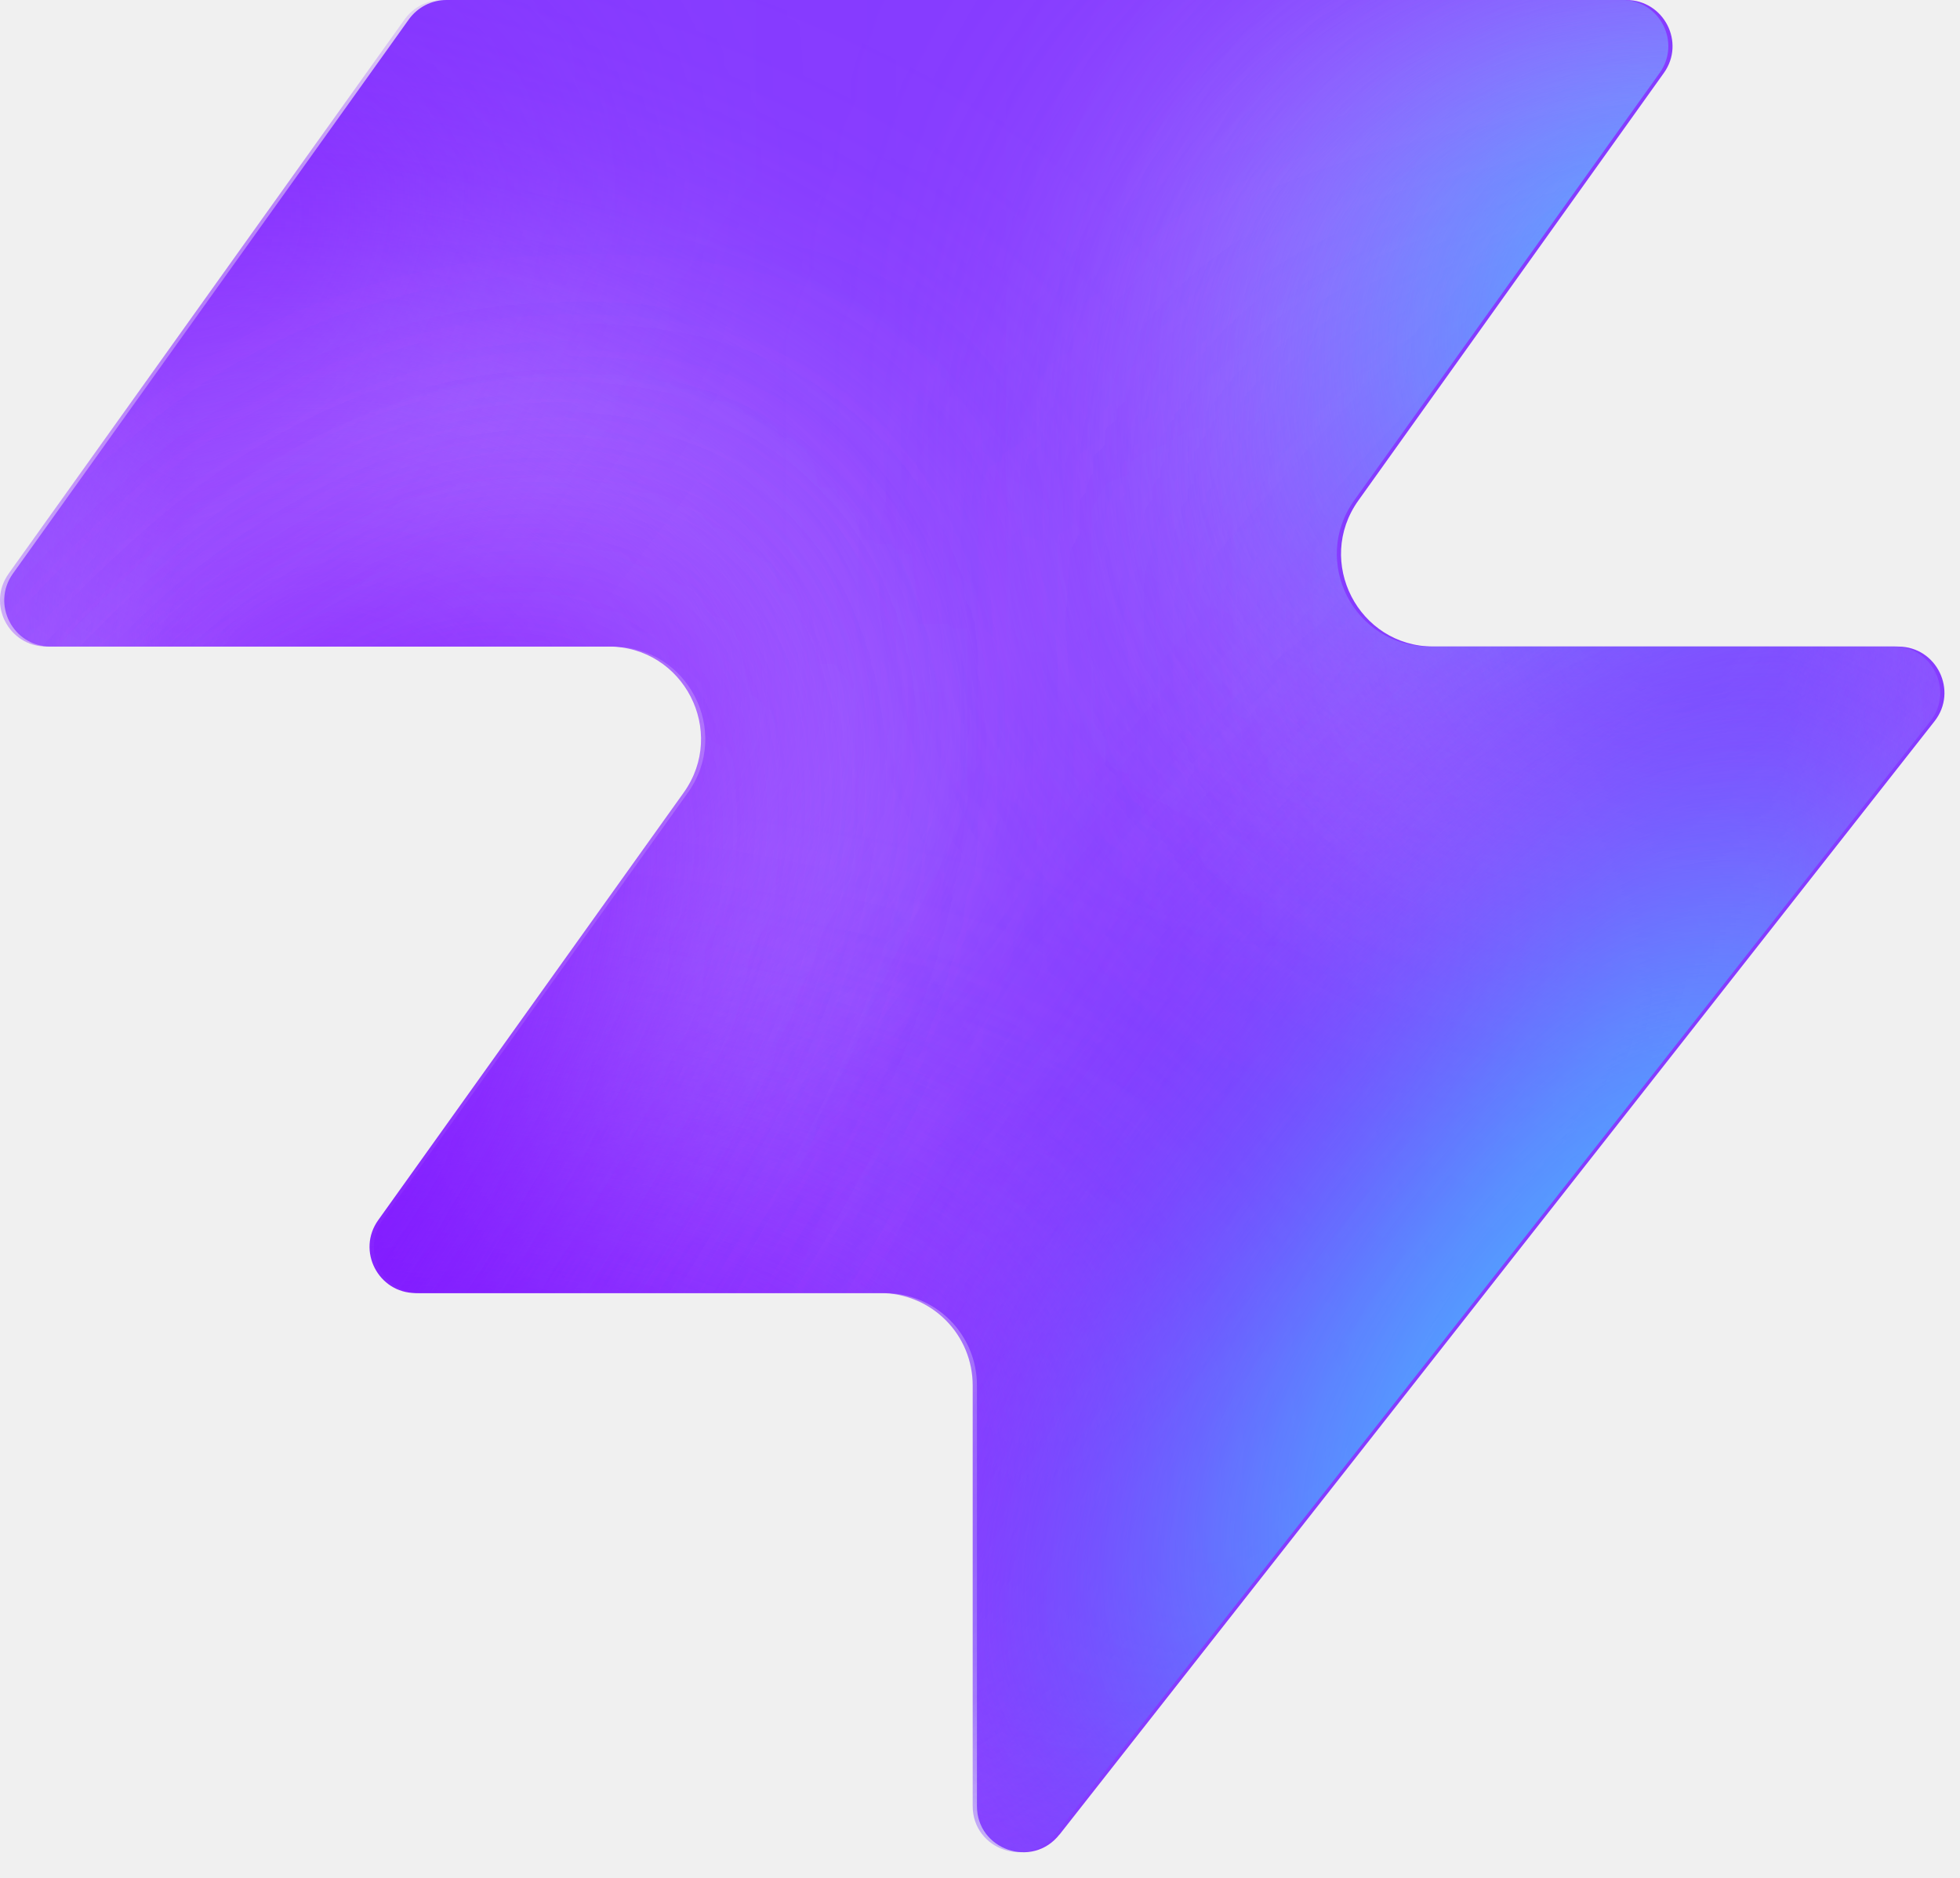
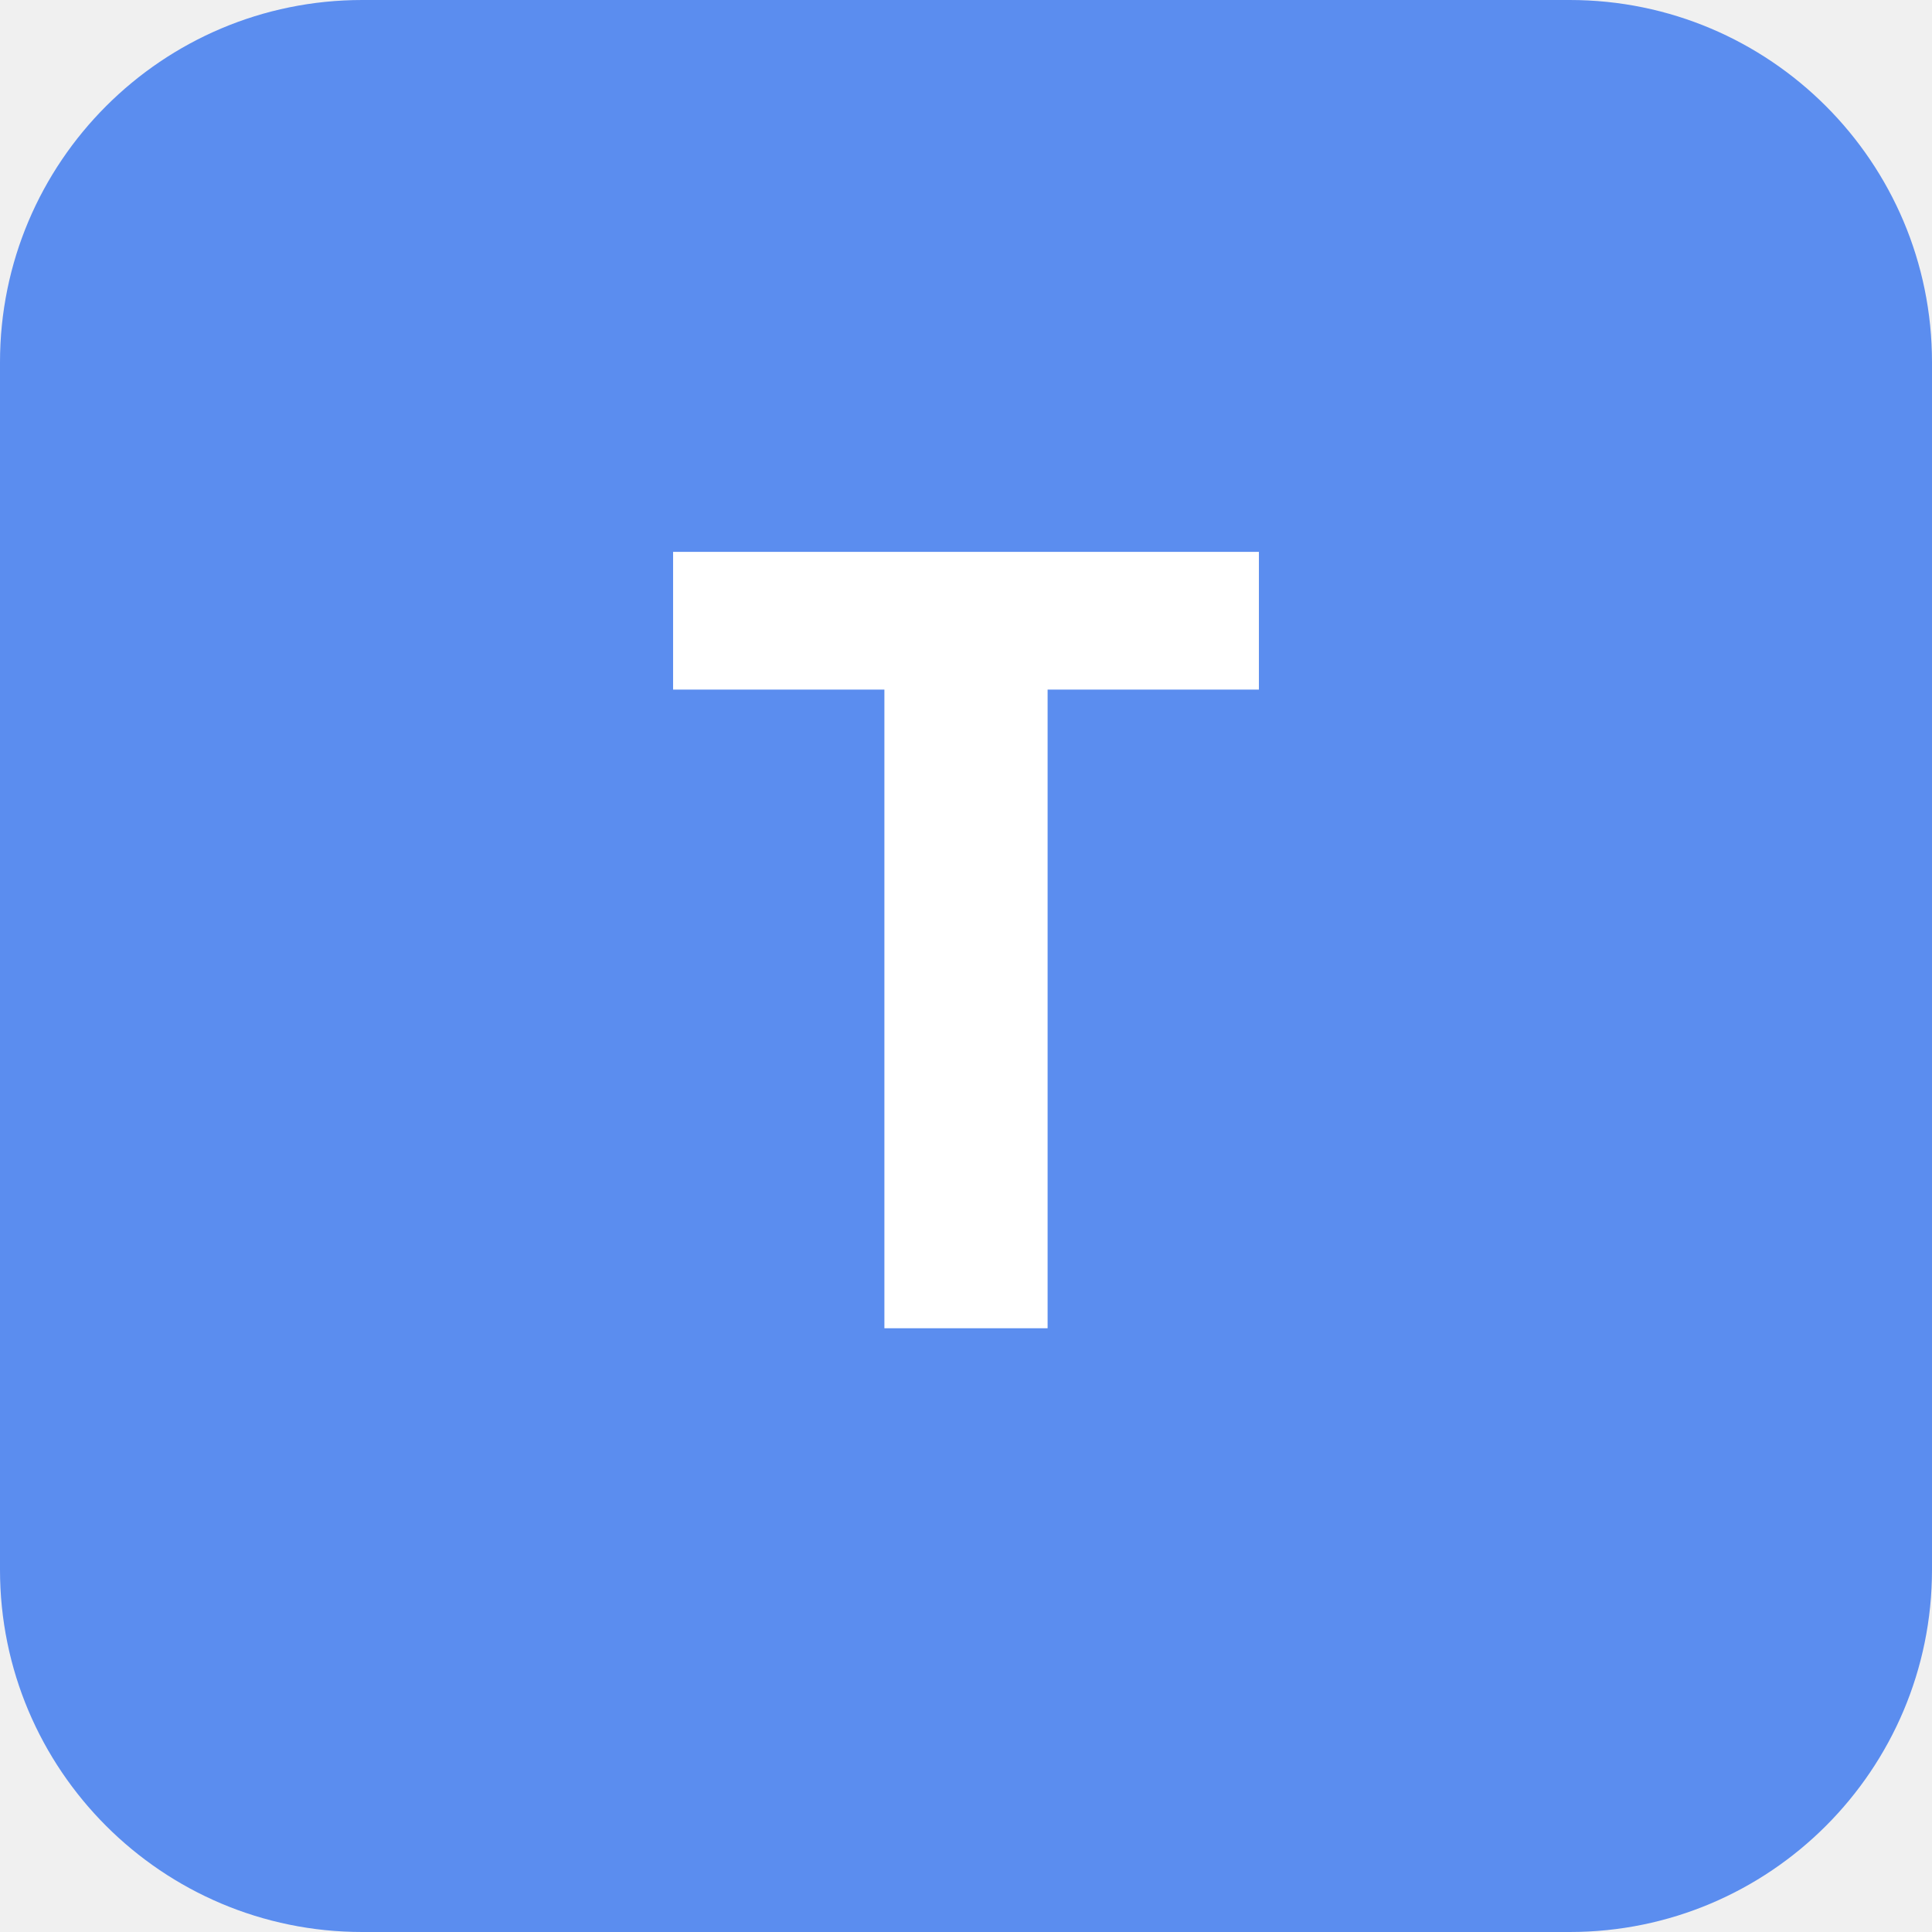
- <svg xmlns="http://www.w3.org/2000/svg" width="48" height="46" fill="none" viewBox="0 0 48 46">
-   <path fill="#863bff" d="M25.946 44.938c-.664.845-2.021.375-2.021-.698V33.937a2.26 2.26 0 0 0-2.262-2.262H10.287c-.92 0-1.456-1.04-.92-1.788l7.48-10.471c1.07-1.497 0-3.578-1.842-3.578H1.237c-.92 0-1.456-1.04-.92-1.788L10.013.474c.214-.297.556-.474.92-.474h28.894c.92 0 1.456 1.04.92 1.788l-7.48 10.471c-1.07 1.498 0 3.579 1.842 3.579h11.377c.943 0 1.473 1.088.89 1.83L25.947 44.94z" style="fill:#863bff;fill:color(display-p3 .525 .23 1);fill-opacity:1" />
-   <mask id="a" width="48" height="46" x="0" y="0" maskUnits="userSpaceOnUse" style="mask-type:alpha">
-     <path fill="#000" d="M25.842 44.938c-.664.844-2.021.375-2.021-.698V33.937a2.26 2.26 0 0 0-2.262-2.262H10.183c-.92 0-1.456-1.04-.92-1.788l7.48-10.471c1.07-1.498 0-3.579-1.842-3.579H1.133c-.92 0-1.456-1.04-.92-1.787L9.91.473c.214-.297.556-.474.92-.474h28.894c.92 0 1.456 1.04.92 1.788l-7.48 10.471c-1.07 1.498 0 3.578 1.842 3.578h11.377c.943 0 1.473 1.088.89 1.832L25.843 44.94z" style="fill:#000;fill-opacity:1" />
-   </mask>
-   <g mask="url(#a)">
-     <g filter="url(#b)">
-       <ellipse cx="5.508" cy="14.704" fill="#ede6ff" rx="5.508" ry="14.704" style="fill:#ede6ff;fill:color(display-p3 .927 .903 1);fill-opacity:1" transform="matrix(.00324 1 1 -.00324 -4.47 31.516)" />
-     </g>
-     <g filter="url(#c)">
-       <ellipse cx="10.399" cy="29.851" fill="#ede6ff" rx="10.399" ry="29.851" style="fill:#ede6ff;fill:color(display-p3 .927 .903 1);fill-opacity:1" transform="matrix(.00324 1 1 -.00324 -39.328 7.883)" />
-     </g>
-     <g filter="url(#d)">
-       <ellipse cx="5.508" cy="30.487" fill="#7e14ff" rx="5.508" ry="30.487" style="fill:#7e14ff;fill:color(display-p3 .492 .077 1);fill-opacity:1" transform="rotate(89.814 -25.913 -14.639)scale(1 -1)" />
-     </g>
-     <g filter="url(#e)">
-       <ellipse cx="5.508" cy="30.599" fill="#7e14ff" rx="5.508" ry="30.599" style="fill:#7e14ff;fill:color(display-p3 .492 .077 1);fill-opacity:1" transform="rotate(89.814 -32.644 -3.334)scale(1 -1)" />
-     </g>
-     <g filter="url(#f)">
-       <ellipse cx="5.508" cy="30.599" fill="#7e14ff" rx="5.508" ry="30.599" style="fill:#7e14ff;fill:color(display-p3 .492 .077 1);fill-opacity:1" transform="matrix(.00324 1 1 -.00324 -34.34 30.47)" />
-     </g>
-     <g filter="url(#g)">
-       <ellipse cx="14.072" cy="22.078" fill="#ede6ff" rx="14.072" ry="22.078" style="fill:#ede6ff;fill:color(display-p3 .927 .903 1);fill-opacity:1" transform="rotate(93.35 24.506 48.493)scale(-1 1)" />
-     </g>
-     <g filter="url(#h)">
-       <ellipse cx="3.47" cy="21.501" fill="#7e14ff" rx="3.47" ry="21.501" style="fill:#7e14ff;fill:color(display-p3 .492 .077 1);fill-opacity:1" transform="rotate(89.009 28.708 47.59)scale(-1 1)" />
-     </g>
-     <g filter="url(#i)">
-       <ellipse cx="3.47" cy="21.501" fill="#7e14ff" rx="3.47" ry="21.501" style="fill:#7e14ff;fill:color(display-p3 .492 .077 1);fill-opacity:1" transform="rotate(89.009 28.708 47.59)scale(-1 1)" />
-     </g>
-     <g filter="url(#j)">
-       <ellipse cx=".387" cy="8.972" fill="#7e14ff" rx="4.407" ry="29.108" style="fill:#7e14ff;fill:color(display-p3 .492 .077 1);fill-opacity:1" transform="rotate(39.51 .387 8.972)" />
-     </g>
-     <g filter="url(#k)">
-       <ellipse cx="47.523" cy="-6.092" fill="#7e14ff" rx="4.407" ry="29.108" style="fill:#7e14ff;fill:color(display-p3 .492 .077 1);fill-opacity:1" transform="rotate(37.892 47.523 -6.092)" />
-     </g>
-     <g filter="url(#l)">
-       <ellipse cx="41.412" cy="6.333" fill="#47bfff" rx="5.971" ry="9.665" style="fill:#47bfff;fill:color(display-p3 .28 .748 1);fill-opacity:1" transform="rotate(37.892 41.412 6.333)" />
-     </g>
-     <g filter="url(#m)">
-       <ellipse cx="-1.879" cy="38.332" fill="#7e14ff" rx="4.407" ry="29.108" style="fill:#7e14ff;fill:color(display-p3 .492 .077 1);fill-opacity:1" transform="rotate(37.892 -1.88 38.332)" />
-     </g>
-     <g filter="url(#n)">
-       <ellipse cx="-1.879" cy="38.332" fill="#7e14ff" rx="4.407" ry="29.108" style="fill:#7e14ff;fill:color(display-p3 .492 .077 1);fill-opacity:1" transform="rotate(37.892 -1.88 38.332)" />
-     </g>
-     <g filter="url(#o)">
-       <ellipse cx="35.651" cy="29.907" fill="#7e14ff" rx="4.407" ry="29.108" style="fill:#7e14ff;fill:color(display-p3 .492 .077 1);fill-opacity:1" transform="rotate(37.892 35.651 29.907)" />
-     </g>
-     <g filter="url(#p)">
-       <ellipse cx="38.418" cy="32.4" fill="#47bfff" rx="5.971" ry="15.297" style="fill:#47bfff;fill:color(display-p3 .28 .748 1);fill-opacity:1" transform="rotate(37.892 38.418 32.4)" />
-     </g>
-   </g>
-   <defs>
-     <filter id="b" width="60.045" height="41.654" x="-19.77" y="16.149" color-interpolation-filters="sRGB" filterUnits="userSpaceOnUse">
-       <feFlood flood-opacity="0" result="BackgroundImageFix" />
-       <feBlend in="SourceGraphic" in2="BackgroundImageFix" result="shape" />
-       <feGaussianBlur result="effect1_foregroundBlur_2002_17158" stdDeviation="7.659" />
-     </filter>
-     <filter id="c" width="90.34" height="51.437" x="-54.613" y="-7.533" color-interpolation-filters="sRGB" filterUnits="userSpaceOnUse">
-       <feFlood flood-opacity="0" result="BackgroundImageFix" />
-       <feBlend in="SourceGraphic" in2="BackgroundImageFix" result="shape" />
-       <feGaussianBlur result="effect1_foregroundBlur_2002_17158" stdDeviation="7.659" />
-     </filter>
-     <filter id="d" width="79.355" height="29.4" x="-49.64" y="2.03" color-interpolation-filters="sRGB" filterUnits="userSpaceOnUse">
-       <feFlood flood-opacity="0" result="BackgroundImageFix" />
-       <feBlend in="SourceGraphic" in2="BackgroundImageFix" result="shape" />
-       <feGaussianBlur result="effect1_foregroundBlur_2002_17158" stdDeviation="4.596" />
-     </filter>
-     <filter id="e" width="79.579" height="29.4" x="-45.045" y="20.029" color-interpolation-filters="sRGB" filterUnits="userSpaceOnUse">
-       <feFlood flood-opacity="0" result="BackgroundImageFix" />
-       <feBlend in="SourceGraphic" in2="BackgroundImageFix" result="shape" />
-       <feGaussianBlur result="effect1_foregroundBlur_2002_17158" stdDeviation="4.596" />
-     </filter>
-     <filter id="f" width="79.579" height="29.4" x="-43.513" y="21.178" color-interpolation-filters="sRGB" filterUnits="userSpaceOnUse">
-       <feFlood flood-opacity="0" result="BackgroundImageFix" />
-       <feBlend in="SourceGraphic" in2="BackgroundImageFix" result="shape" />
-       <feGaussianBlur result="effect1_foregroundBlur_2002_17158" stdDeviation="4.596" />
-     </filter>
-     <filter id="g" width="74.749" height="58.852" x="15.756" y="-17.901" color-interpolation-filters="sRGB" filterUnits="userSpaceOnUse">
-       <feFlood flood-opacity="0" result="BackgroundImageFix" />
-       <feBlend in="SourceGraphic" in2="BackgroundImageFix" result="shape" />
-       <feGaussianBlur result="effect1_foregroundBlur_2002_17158" stdDeviation="7.659" />
-     </filter>
-     <filter id="h" width="61.377" height="25.362" x="23.548" y="2.284" color-interpolation-filters="sRGB" filterUnits="userSpaceOnUse">
-       <feFlood flood-opacity="0" result="BackgroundImageFix" />
-       <feBlend in="SourceGraphic" in2="BackgroundImageFix" result="shape" />
-       <feGaussianBlur result="effect1_foregroundBlur_2002_17158" stdDeviation="4.596" />
-     </filter>
-     <filter id="i" width="61.377" height="25.362" x="23.548" y="2.284" color-interpolation-filters="sRGB" filterUnits="userSpaceOnUse">
-       <feFlood flood-opacity="0" result="BackgroundImageFix" />
-       <feBlend in="SourceGraphic" in2="BackgroundImageFix" result="shape" />
-       <feGaussianBlur result="effect1_foregroundBlur_2002_17158" stdDeviation="4.596" />
-     </filter>
-     <filter id="j" width="56.045" height="63.649" x="-27.636" y="-22.853" color-interpolation-filters="sRGB" filterUnits="userSpaceOnUse">
-       <feFlood flood-opacity="0" result="BackgroundImageFix" />
-       <feBlend in="SourceGraphic" in2="BackgroundImageFix" result="shape" />
-       <feGaussianBlur result="effect1_foregroundBlur_2002_17158" stdDeviation="4.596" />
-     </filter>
-     <filter id="k" width="54.814" height="64.646" x="20.116" y="-38.415" color-interpolation-filters="sRGB" filterUnits="userSpaceOnUse">
-       <feFlood flood-opacity="0" result="BackgroundImageFix" />
-       <feBlend in="SourceGraphic" in2="BackgroundImageFix" result="shape" />
-       <feGaussianBlur result="effect1_foregroundBlur_2002_17158" stdDeviation="4.596" />
-     </filter>
-     <filter id="l" width="33.541" height="35.313" x="24.641" y="-11.323" color-interpolation-filters="sRGB" filterUnits="userSpaceOnUse">
-       <feFlood flood-opacity="0" result="BackgroundImageFix" />
-       <feBlend in="SourceGraphic" in2="BackgroundImageFix" result="shape" />
-       <feGaussianBlur result="effect1_foregroundBlur_2002_17158" stdDeviation="4.596" />
-     </filter>
-     <filter id="m" width="54.814" height="64.646" x="-29.286" y="6.009" color-interpolation-filters="sRGB" filterUnits="userSpaceOnUse">
-       <feFlood flood-opacity="0" result="BackgroundImageFix" />
-       <feBlend in="SourceGraphic" in2="BackgroundImageFix" result="shape" />
-       <feGaussianBlur result="effect1_foregroundBlur_2002_17158" stdDeviation="4.596" />
-     </filter>
-     <filter id="n" width="54.814" height="64.646" x="-29.286" y="6.009" color-interpolation-filters="sRGB" filterUnits="userSpaceOnUse">
-       <feFlood flood-opacity="0" result="BackgroundImageFix" />
-       <feBlend in="SourceGraphic" in2="BackgroundImageFix" result="shape" />
-       <feGaussianBlur result="effect1_foregroundBlur_2002_17158" stdDeviation="4.596" />
-     </filter>
-     <filter id="o" width="54.814" height="64.646" x="8.244" y="-2.416" color-interpolation-filters="sRGB" filterUnits="userSpaceOnUse">
-       <feFlood flood-opacity="0" result="BackgroundImageFix" />
-       <feBlend in="SourceGraphic" in2="BackgroundImageFix" result="shape" />
-       <feGaussianBlur result="effect1_foregroundBlur_2002_17158" stdDeviation="4.596" />
-     </filter>
-     <filter id="p" width="39.409" height="43.623" x="18.713" y="10.588" color-interpolation-filters="sRGB" filterUnits="userSpaceOnUse">
-       <feFlood flood-opacity="0" result="BackgroundImageFix" />
-       <feBlend in="SourceGraphic" in2="BackgroundImageFix" result="shape" />
-       <feGaussianBlur result="effect1_foregroundBlur_2002_17158" stdDeviation="4.596" />
-     </filter>
-   </defs>
+ <svg xmlns="http://www.w3.org/2000/svg" width="32" height="32" viewBox="0 0 32 32">
+   <rect width="32" height="32" rx="6" fill="#5b8def" />
+   <text x="16" y="22" text-anchor="middle" fill="#fff" font-family="sans-serif" font-size="18" font-weight="700">T</text>
</svg>
